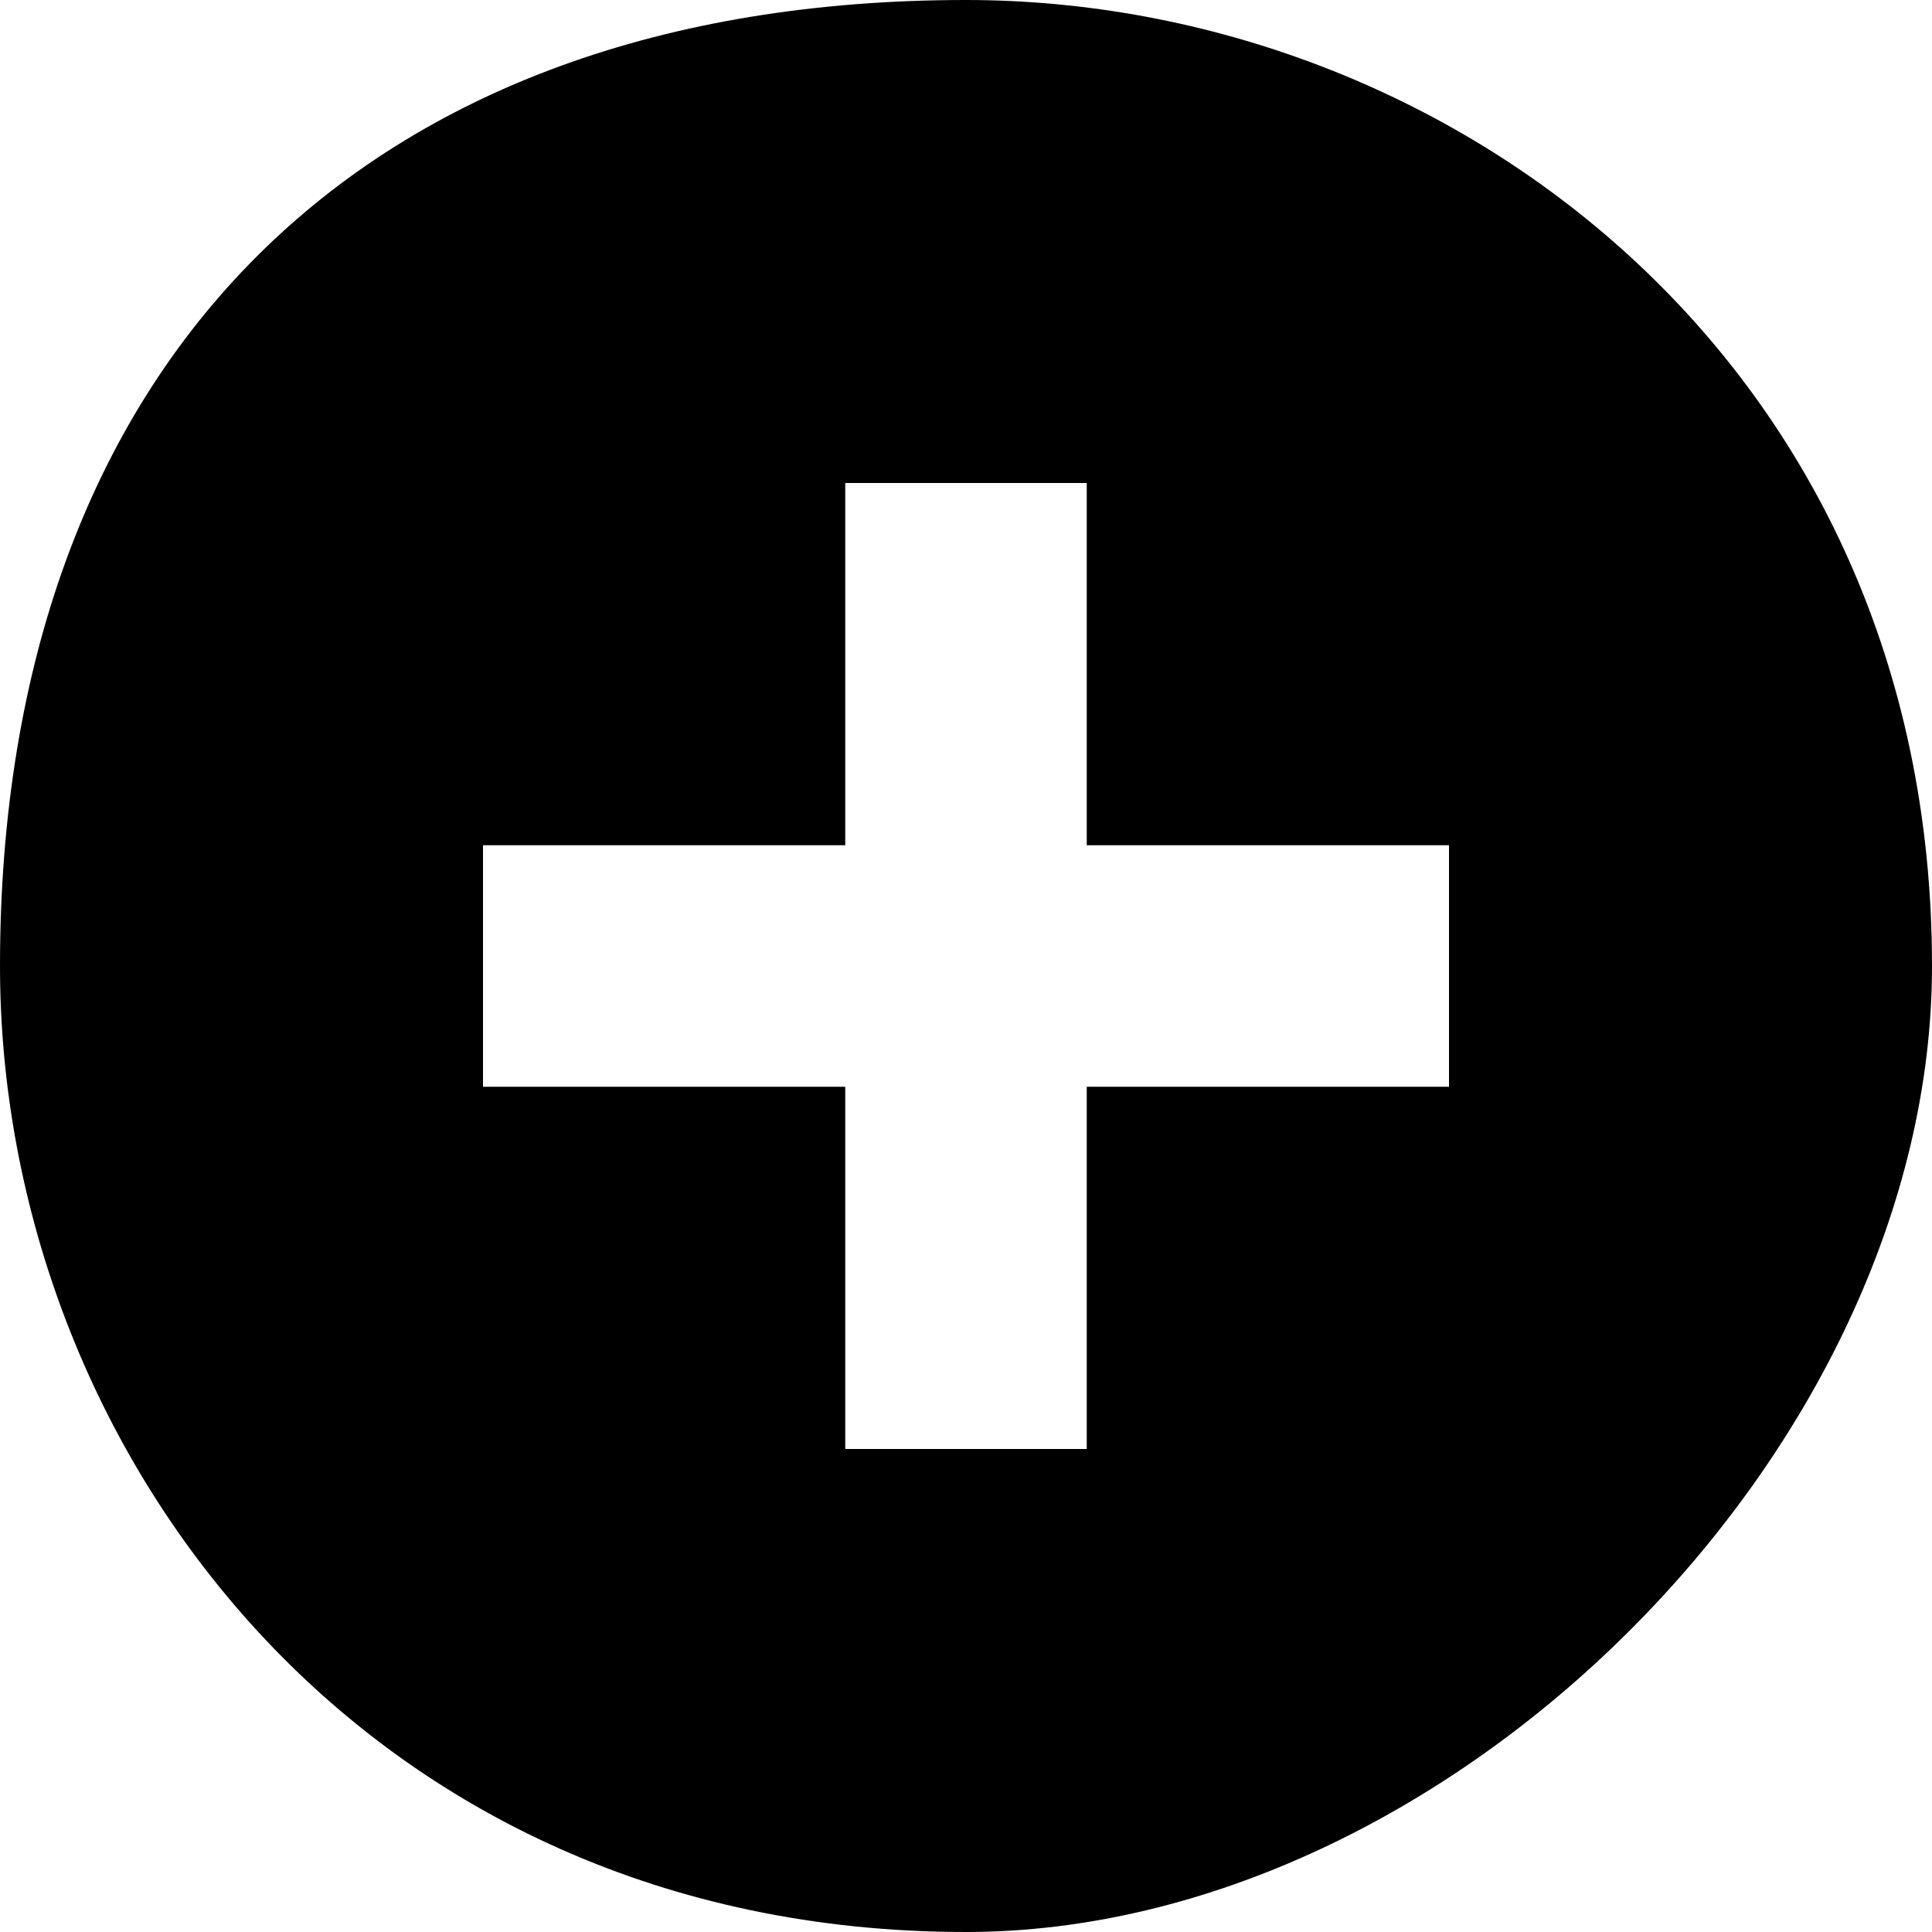
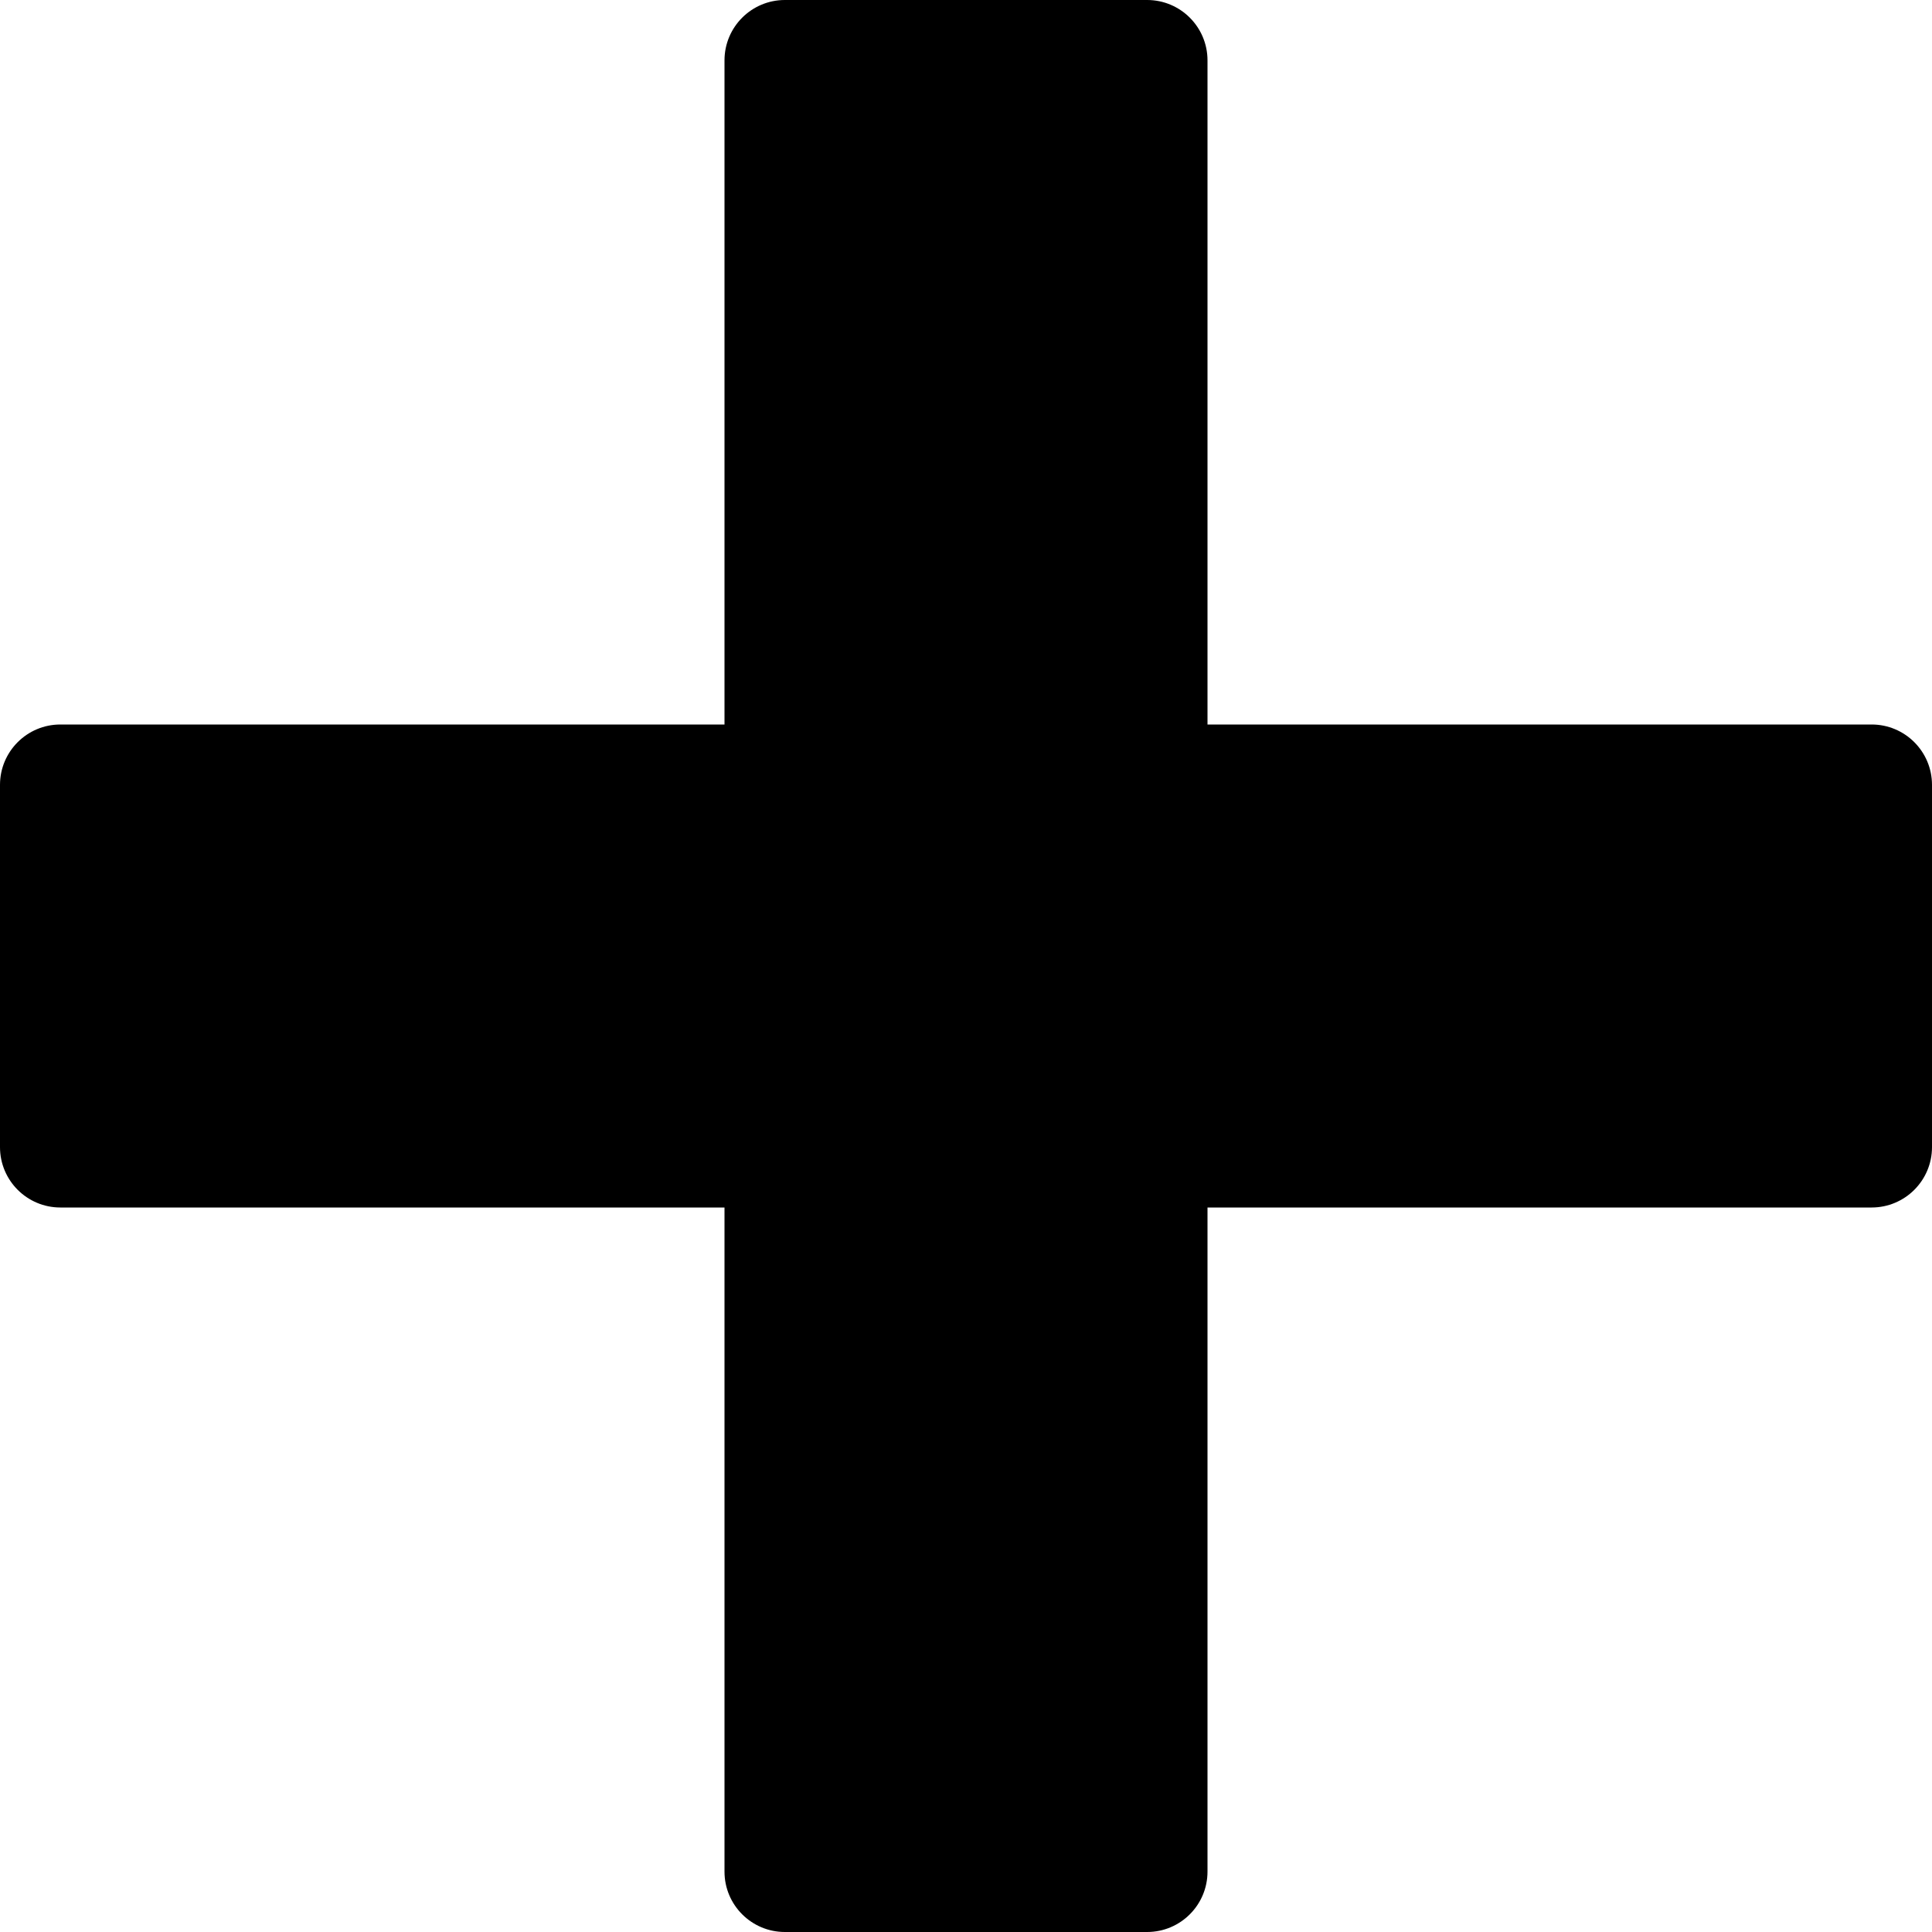
- <svg xmlns="http://www.w3.org/2000/svg" width="16px" height="16px" version="1.1">
-   <description>Created with Sketch (http://www.bohemiancoding.com/sketch)</description>
-   <defs>
-     <linearGradient id="gradient-1" x1="50%" y1="0%" x2="50%" y2="100%">
-       <stop offset="0%" style="stop-color:rgb(255,255,255); stop-opacity:100" />
-       <stop offset="100%" style="stop-color:rgb(0,0,0); stop-opacity:100" />
-     </linearGradient>
-     <linearGradient id="gradient-2" x1="50%" y1="0%" x2="50%" y2="100%">
-       <stop offset="0%" style="stop-color:rgb(255,255,255); stop-opacity:100" />
-       <stop offset="100%" style="stop-color:rgb(0,0,0); stop-opacity:100" />
-     </linearGradient>
-     <linearGradient id="gradient-3" x1="50%" y1="0%" x2="50%" y2="100%">
-       <stop offset="0%" style="stop-color:rgb(255,255,255); stop-opacity:100" />
-       <stop offset="100%" style="stop-color:rgb(0,0,0); stop-opacity:100" />
-     </linearGradient>
-     <radialGradient id="gradient-4" cx="50%" cy="0%" fx="50%" fy="0%" r="100%">
-       <stop offset="0%" style="stop-color:rgb(255,255,255); stop-opacity:100" />
-       <stop offset="49%" style="stop-color:rgb(139,139,139); stop-opacity:100" />
-       <stop offset="49%" style="stop-color:rgb(104,104,104); stop-opacity:100" />
-       <stop offset="100%" style="stop-color:rgb(157,157,157); stop-opacity:100" />
-     </radialGradient>
-     <linearGradient id="gradient-5" x1="50%" y1="0%" x2="50%" y2="100%">
-       <stop offset="0%" style="stop-color:rgb(255,255,255); stop-opacity:100" />
-       <stop offset="100%" style="stop-color:rgb(0,0,0); stop-opacity:100" />
-     </linearGradient>
-     <linearGradient id="gradient-6" x1="50%" y1="0%" x2="50%" y2="100%">
-       <stop offset="0%" style="stop-color:rgb(255,255,255); stop-opacity:100" />
-       <stop offset="100%" style="stop-color:rgb(0,0,0); stop-opacity:100" />
-     </linearGradient>
-     <linearGradient id="gradient-7" x1="50%" y1="0%" x2="50%" y2="100%">
-       <stop offset="0%" style="stop-color:rgb(255,255,255); stop-opacity:100" />
-       <stop offset="100%" style="stop-color:rgb(0,0,0); stop-opacity:100" />
-     </linearGradient>
-   </defs>
-   <g fill="rgb(215,215,215)" id="Icons with numbers">
-     <g fill="rgb(215,215,215)" id="Stripes Vertical copy">
-       <g stroke="rgb(255,255,255)" stroke-width="1" fill="none" id="Rectangle 180 copy 3" />
-       <path id="Rectangle 180 copy 3" d="M0,-592 L0,128 L16,128 L16,-592 L0,-592 Z M0,-592" stroke="rgb(255,255,255)" stroke-width="1" fill="none" />
-       <path id="Rectangle 180 copy 3 decoration" d="" stroke="rgb(255,255,255)" stroke-width="1" fill="none" />
-     </g>
-     <g fill="rgb(0,0,0)" id="Oval 210 copy" />
-     <path id="Oval 210 copy" d="M4,7 L4,9 L7,9 L7,12 L9,12 L9,9 L12,9 L12,7 L9,7 L9,4 L7,4 L7,7 Z M8,16 C3,16 0,12 0,8 C0,3 3,0 8,0 C12,0 16,3 16,8 C16,12 12,16 8,16 Z M8,16" fill="rgb(0,0,0)" />
-     <path id="Oval 210 copy decoration" d="" fill="rgb(0,0,0)" />
-   </g>
+ <svg xmlns="http://www.w3.org/2000/svg" width="512" height="512" viewBox="0 0 512 512" fill="#000000">
+   <path d="M 496.00,192.00L 320.00,192.00 L 320.00,16.00 c0.00-8.836-7.164-16.00-16.00-16.00l-96.00,0.00 c-8.836,0.00-16.00,7.164-16.00,16.00l0.00,176.00 L 16.00,192.00 c-8.836,0.00-16.00,7.164-16.00,16.00l0.00,96.00 c0.00,8.836, 7.164,16.00, 16.00,16.00l 176.00,0.00 l0.00,176.00 c0.00,8.836, 7.164,16.00, 16.00,16.00l 96.00,0.00 c 8.836,0.00, 16.00-7.164, 16.00-16.00L 320.00,320.00 l 176.00,0.00 c 8.836,0.00, 16.00-7.164, 16.00-16.00l0.00-96.00 C 512.00,199.164, 504.836,192.00, 496.00,192.00z" />
</svg>
